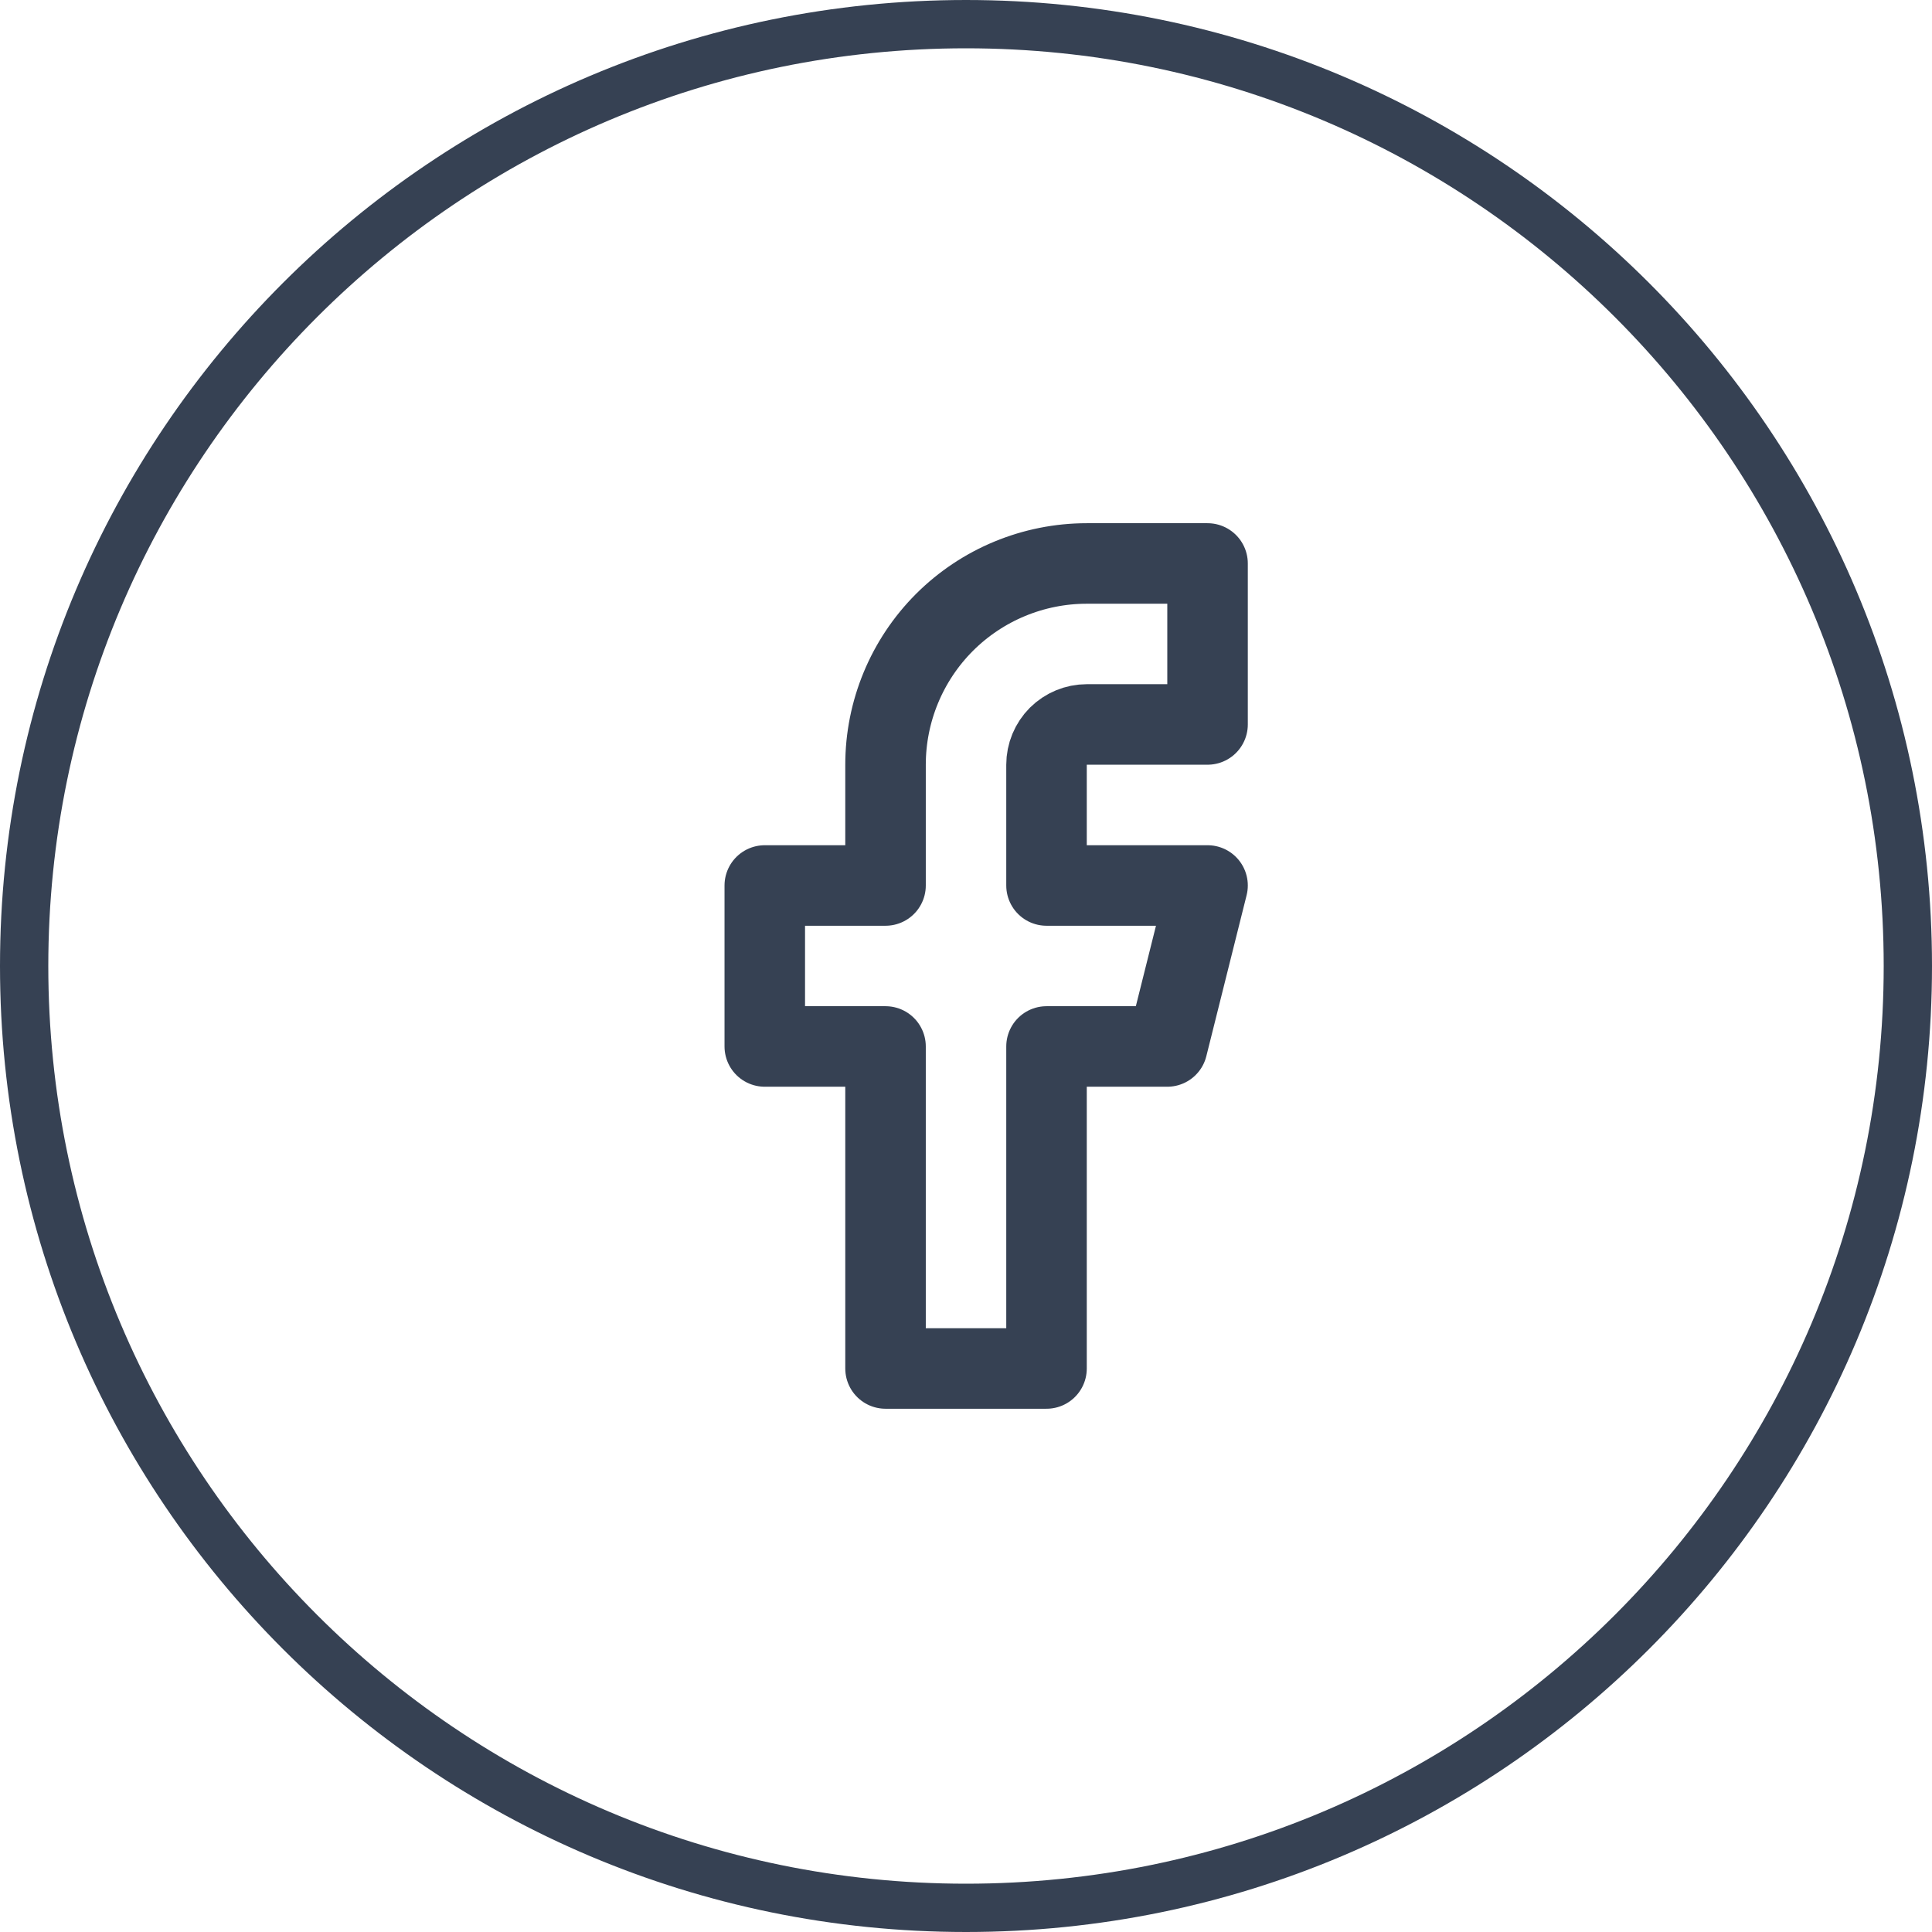
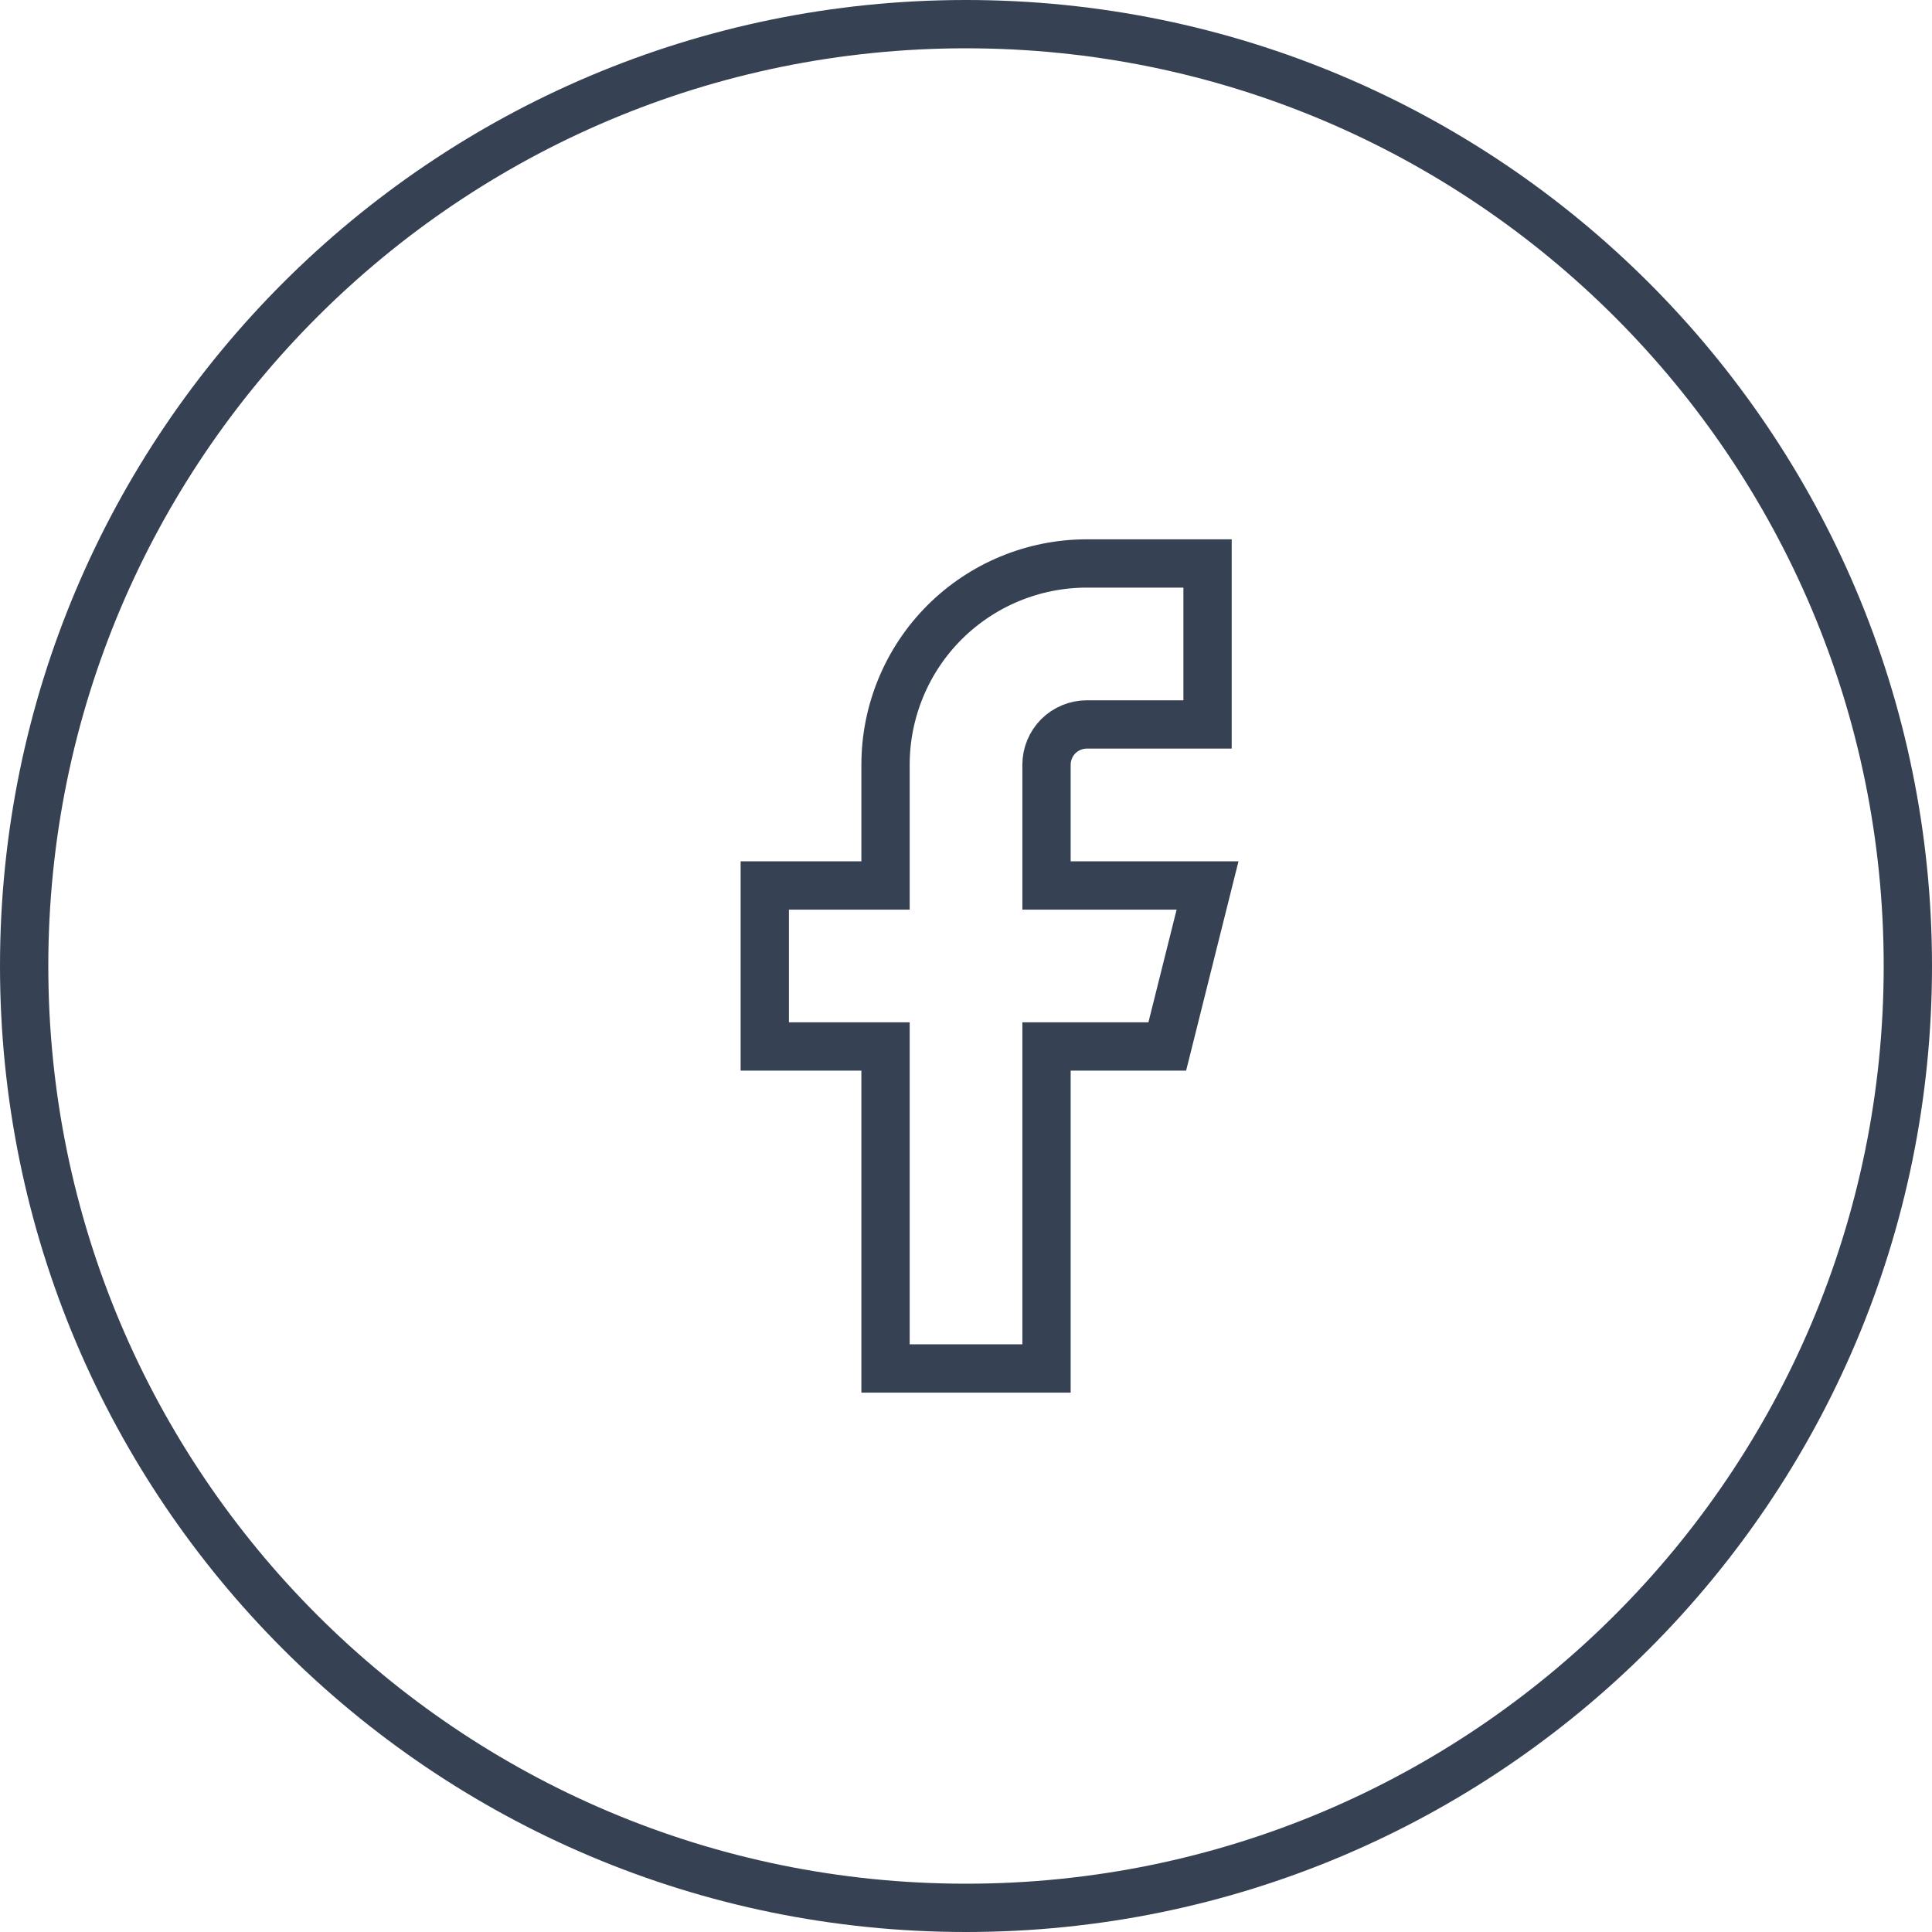
<svg xmlns="http://www.w3.org/2000/svg" width="40" height="40" viewBox="0 0 40 40" fill="none">
  <rect x="0.5" y="0.5" width="39" height="39" rx="19.5" stroke="#364153" />
-   <path d="M25.001 11.666H22.501C21.396 11.666 20.336 12.105 19.554 12.886C18.773 13.668 18.334 14.728 18.334 15.833V18.333H15.834V21.666H18.334V28.333H21.667V21.666H24.167L25.001 18.333H21.667V15.833C21.667 15.612 21.755 15.4 21.911 15.243C22.068 15.087 22.28 14.999 22.501 14.999H25.001V11.666Z" stroke="#364153" stroke-width="1.667" stroke-linecap="round" stroke-linejoin="round" />
+   <path d="M25.001 11.666H22.501C21.396 11.666 20.336 12.105 19.554 12.886C18.773 13.668 18.334 14.728 18.334 15.833V18.333H15.834V21.666H18.334V28.333H21.667V21.666H24.167L25.001 18.333H21.667V15.833C21.667 15.612 21.755 15.4 21.911 15.243C22.068 15.087 22.28 14.999 22.501 14.999H25.001V11.666Z" stroke="#364153" strokeWidth="1.667" strokeLinecap="round" strokeLinejoin="round" />
</svg>
